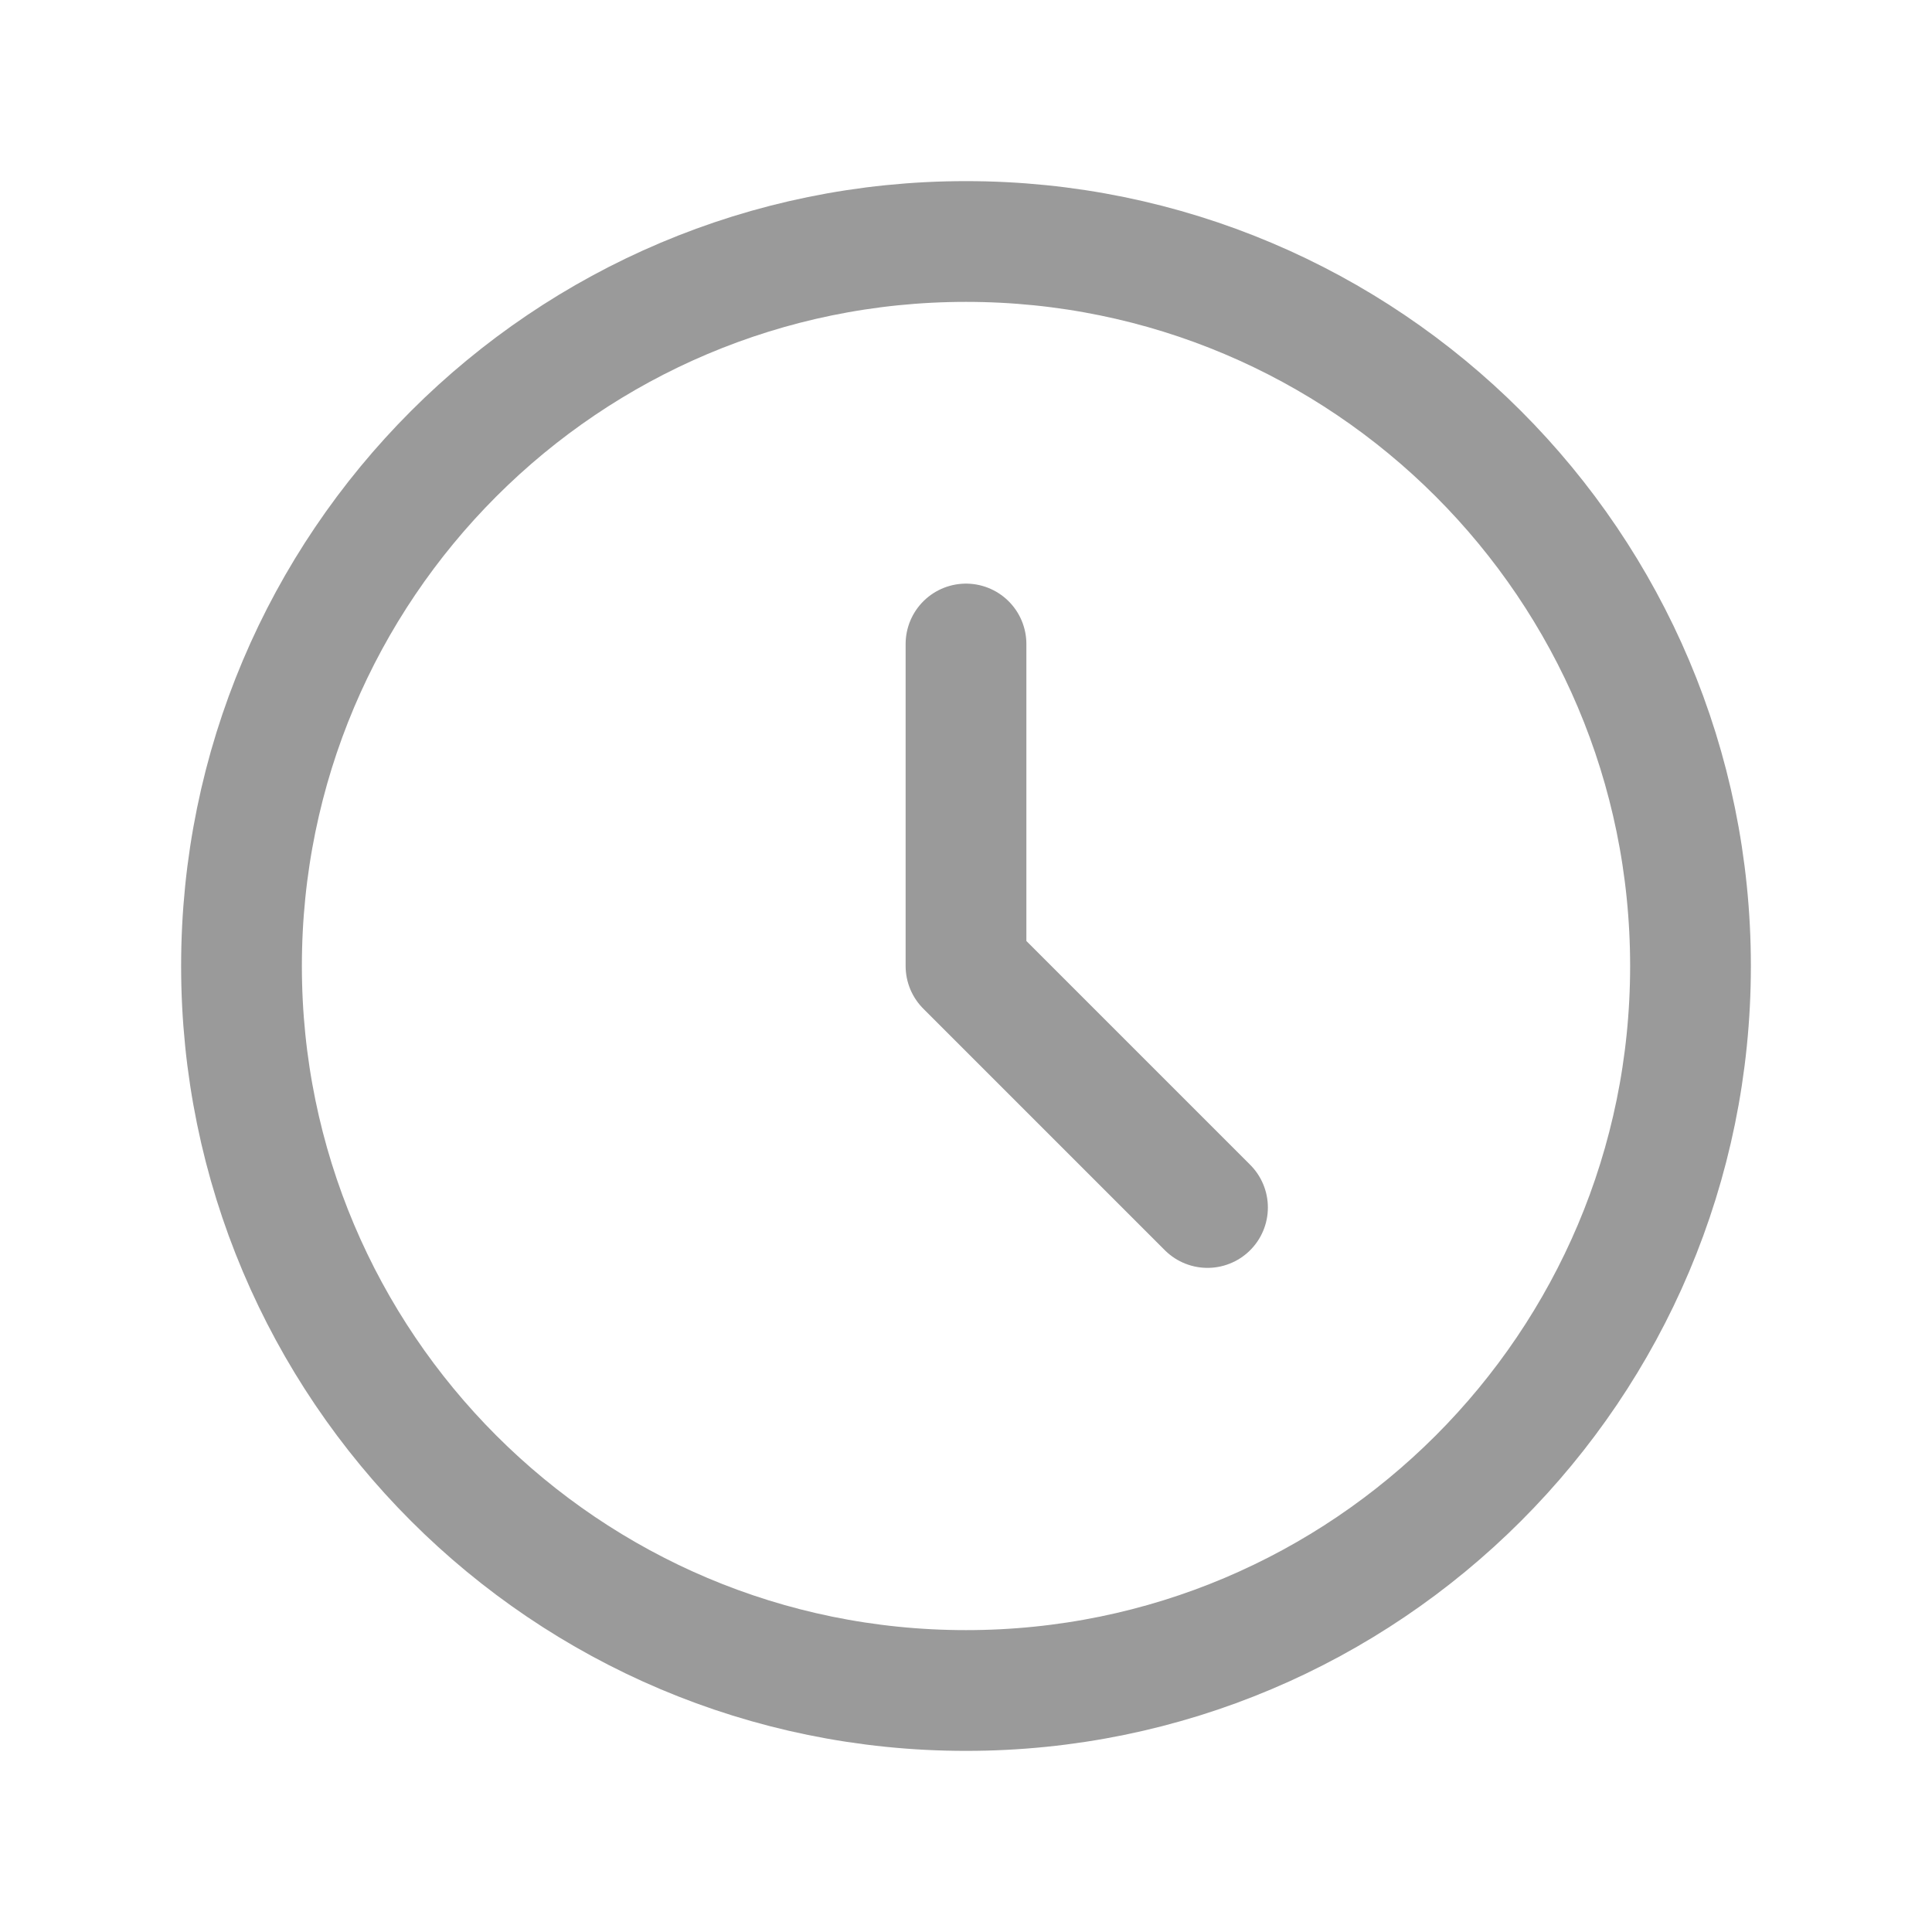
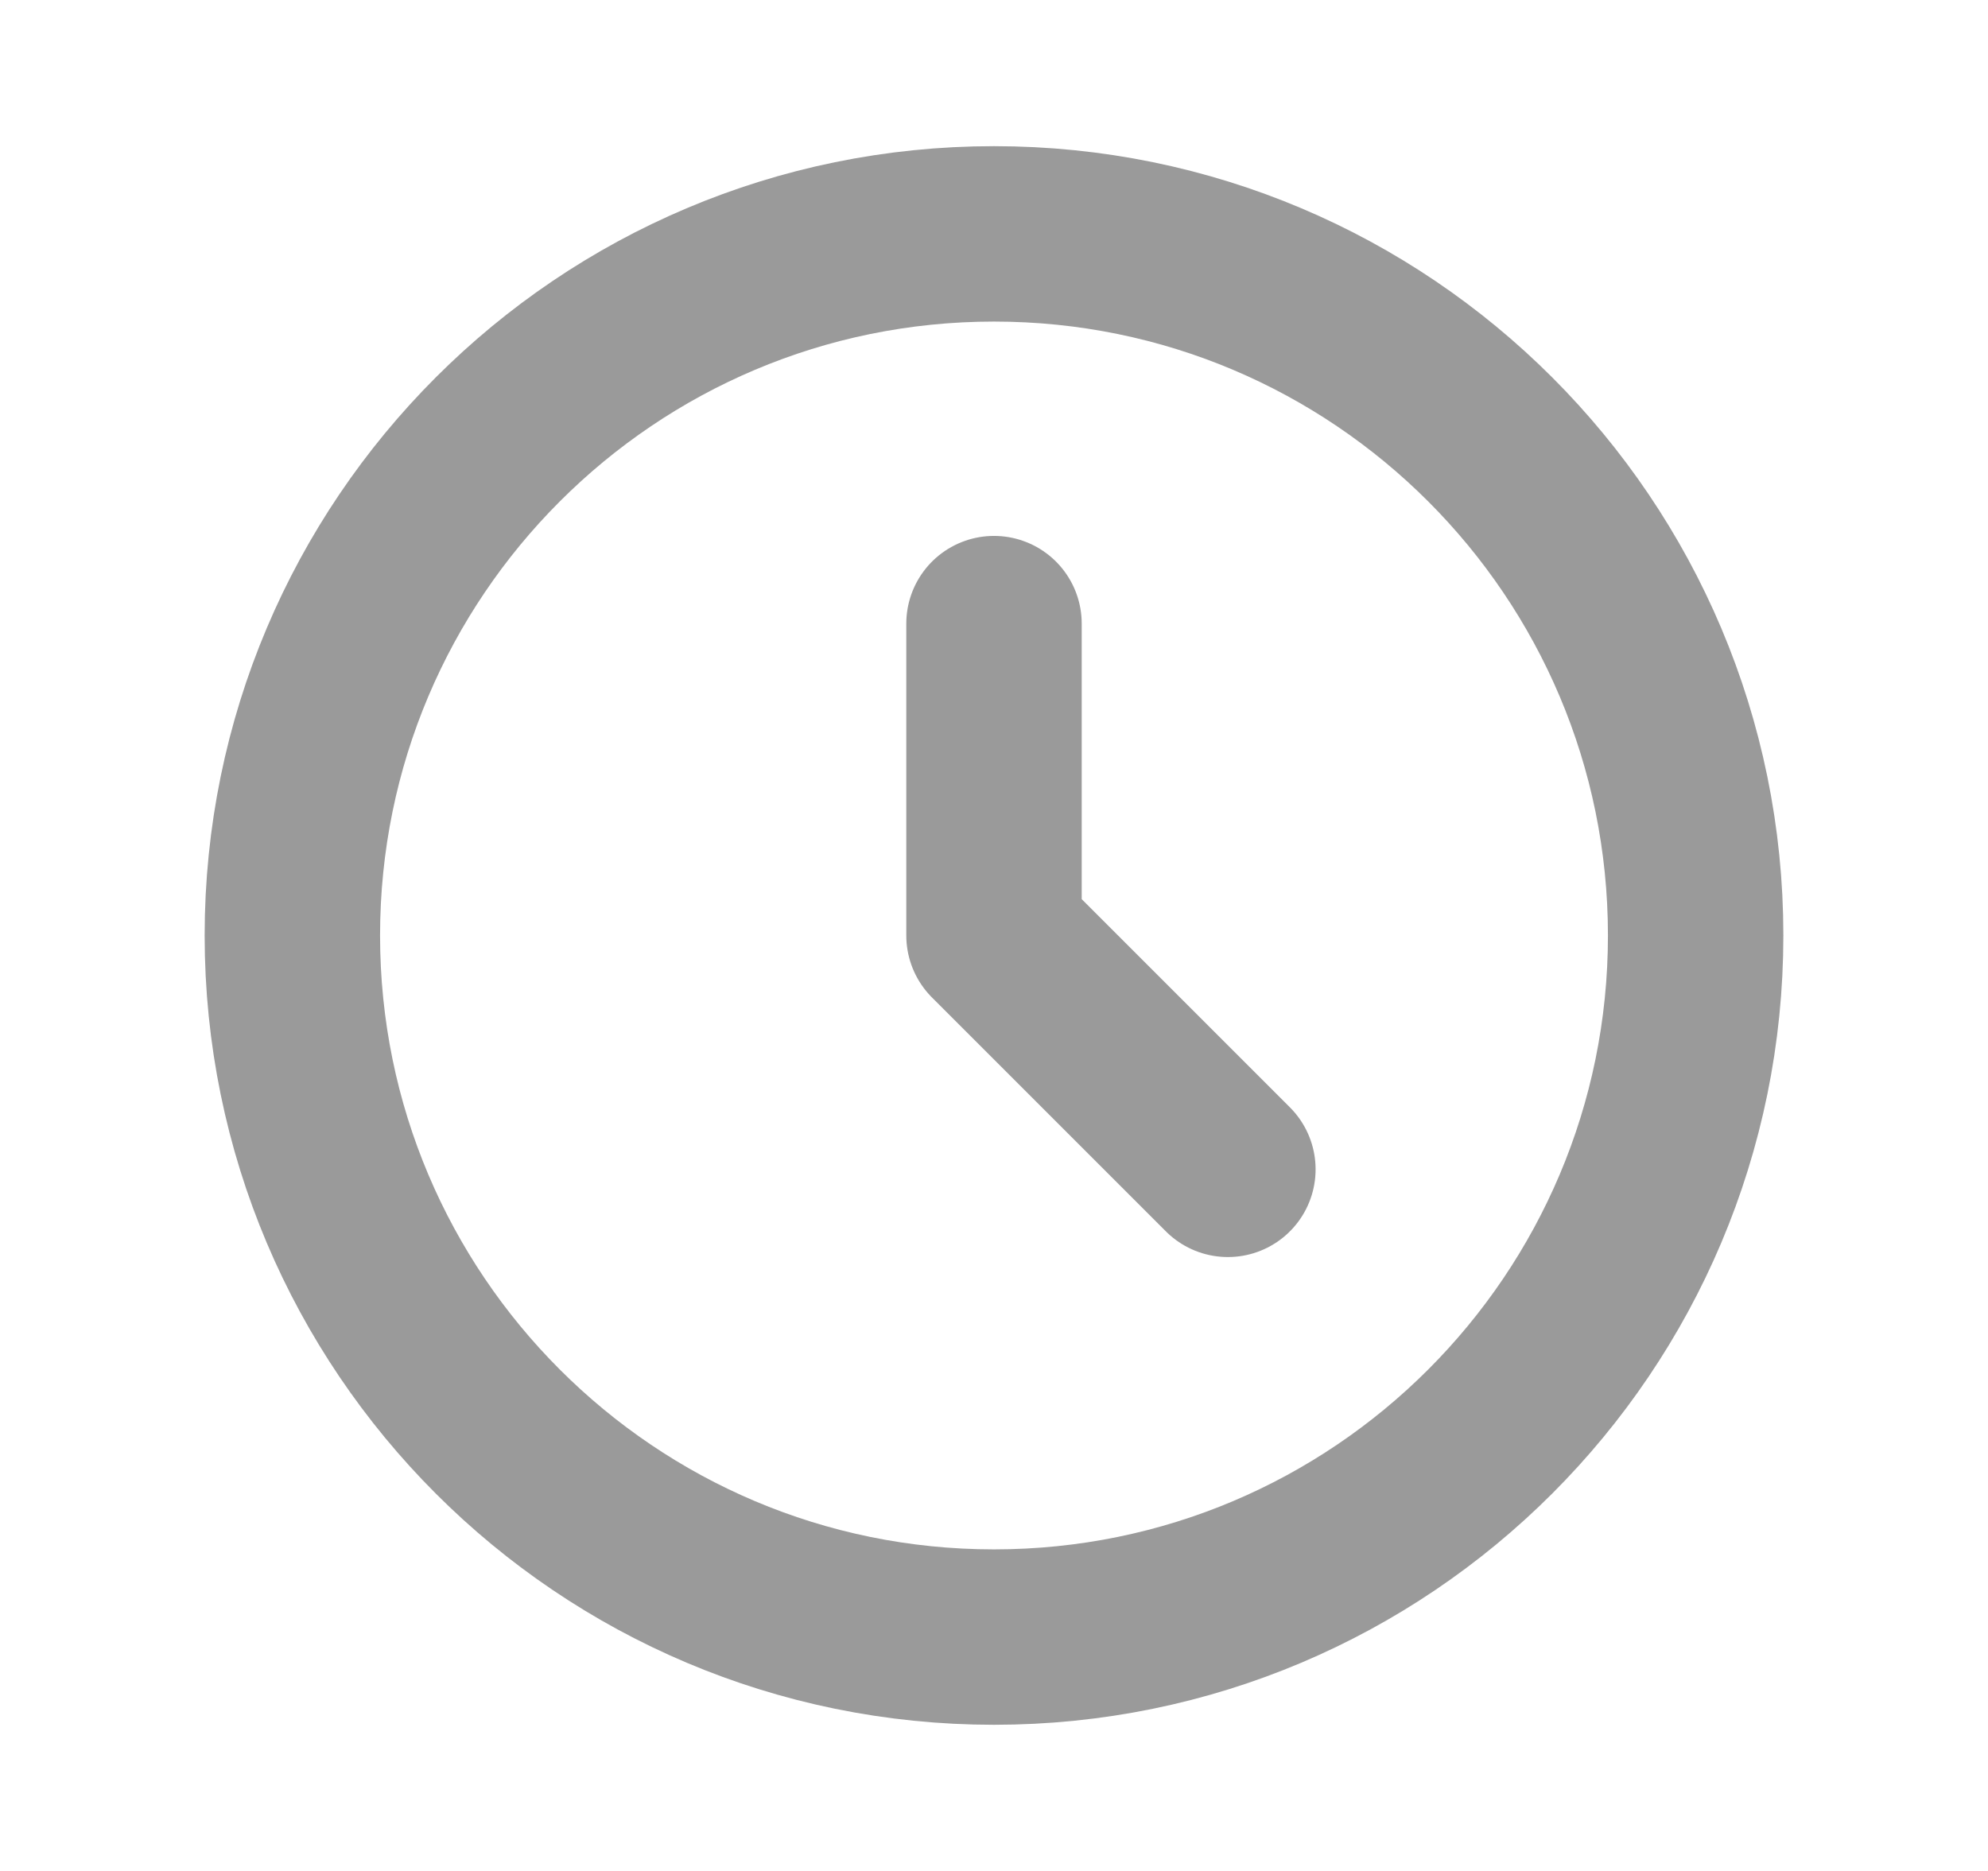
- <svg xmlns="http://www.w3.org/2000/svg" width="24" height="24" viewBox="0 0 24 24" fill="none">
-   <path fill-rule="evenodd" clip-rule="evenodd" d="M12 21C7.029 21 3 16.971 3 12C3 7.029 7.029 3 12 3C16.971 3 21 7.029 21 12C21 16.971 16.971 21 12 21Z" stroke="#9A9A9A" stroke-width="1.5" stroke-linecap="round" stroke-linejoin="round" />
-   <path d="M12 8V12L15 15" stroke="#9A9A9A" stroke-width="1.5" stroke-linecap="round" stroke-linejoin="round" />
+ <svg xmlns="http://www.w3.org/2000/svg" width="17" height="16" viewBox="0 0 17 16" fill="none">
+   <path fill-rule="evenodd" clip-rule="evenodd" d="M8.5 14C5.186 14 2.5 11.314 2.5 8C2.5 4.686 5.186 2 8.5 2C11.814 2 14.5 4.686 14.5 8C14.5 11.314 11.814 14 8.5 14Z" stroke="#9A9A9A" stroke-width="1.5" stroke-linecap="round" stroke-linejoin="round" />
+   <path d="M8.5 5.333V8L10.5 10" stroke="#9A9A9A" stroke-width="1.5" stroke-linecap="round" stroke-linejoin="round" />
</svg>
